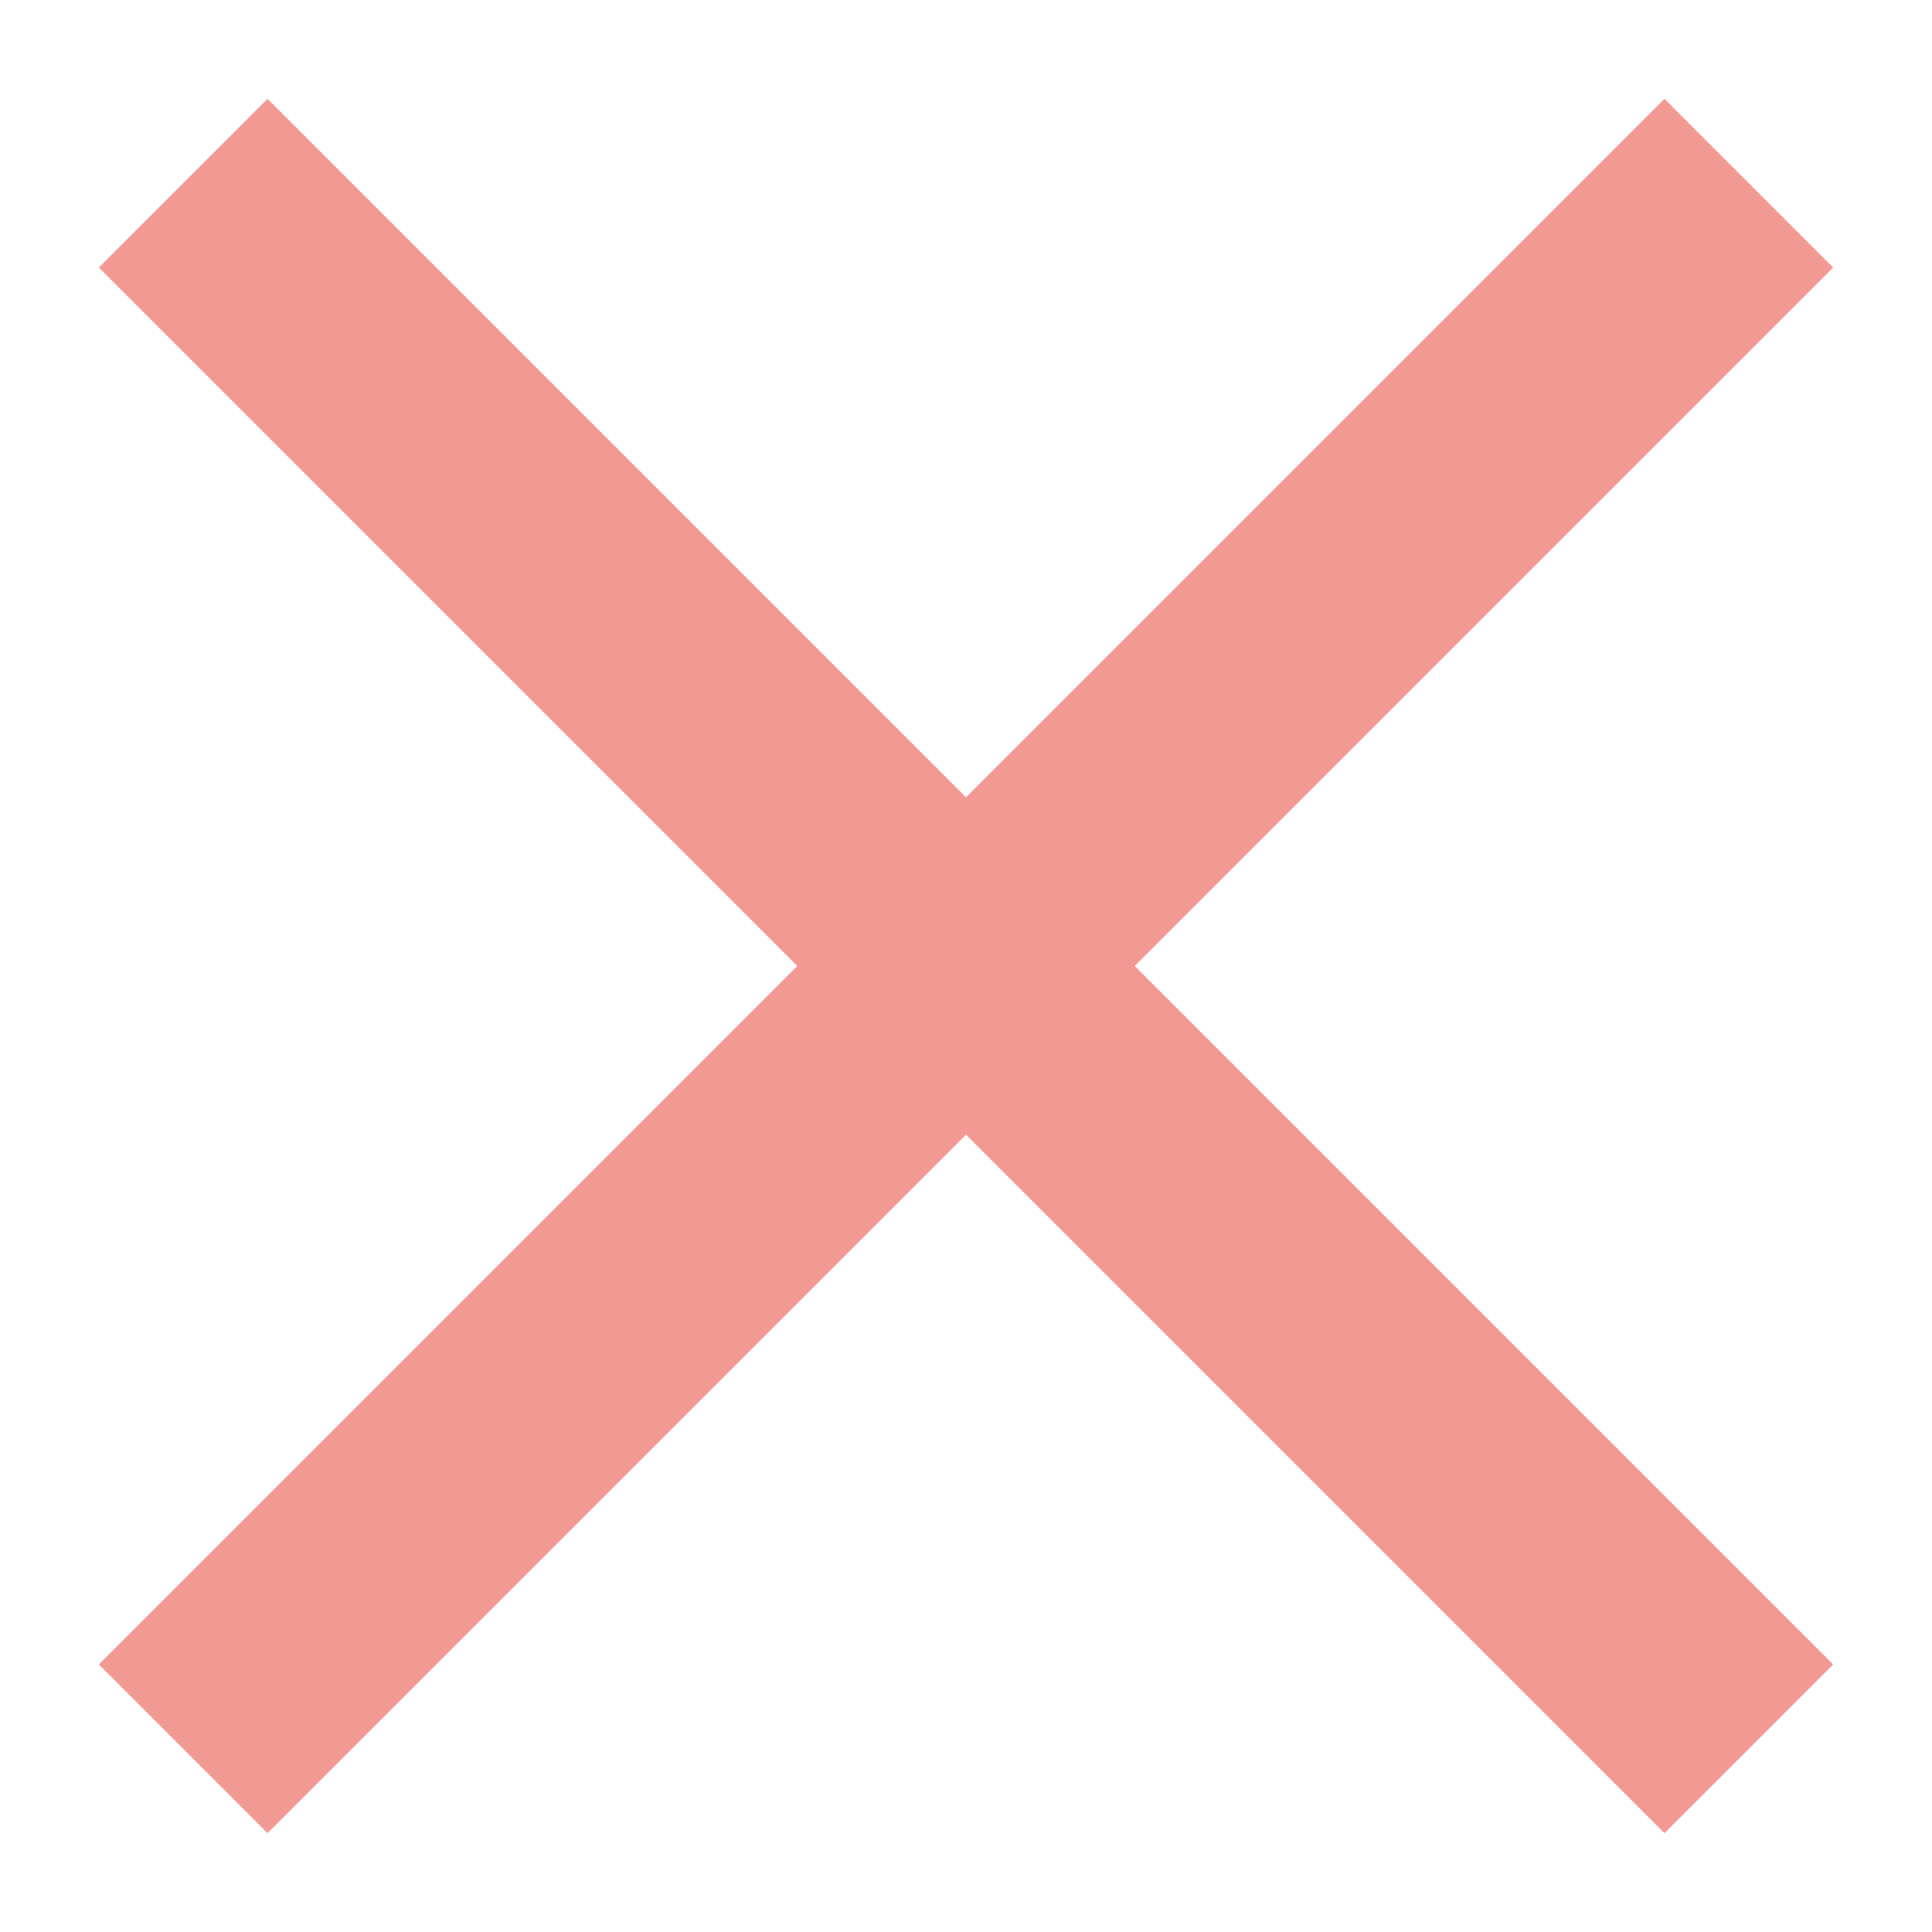
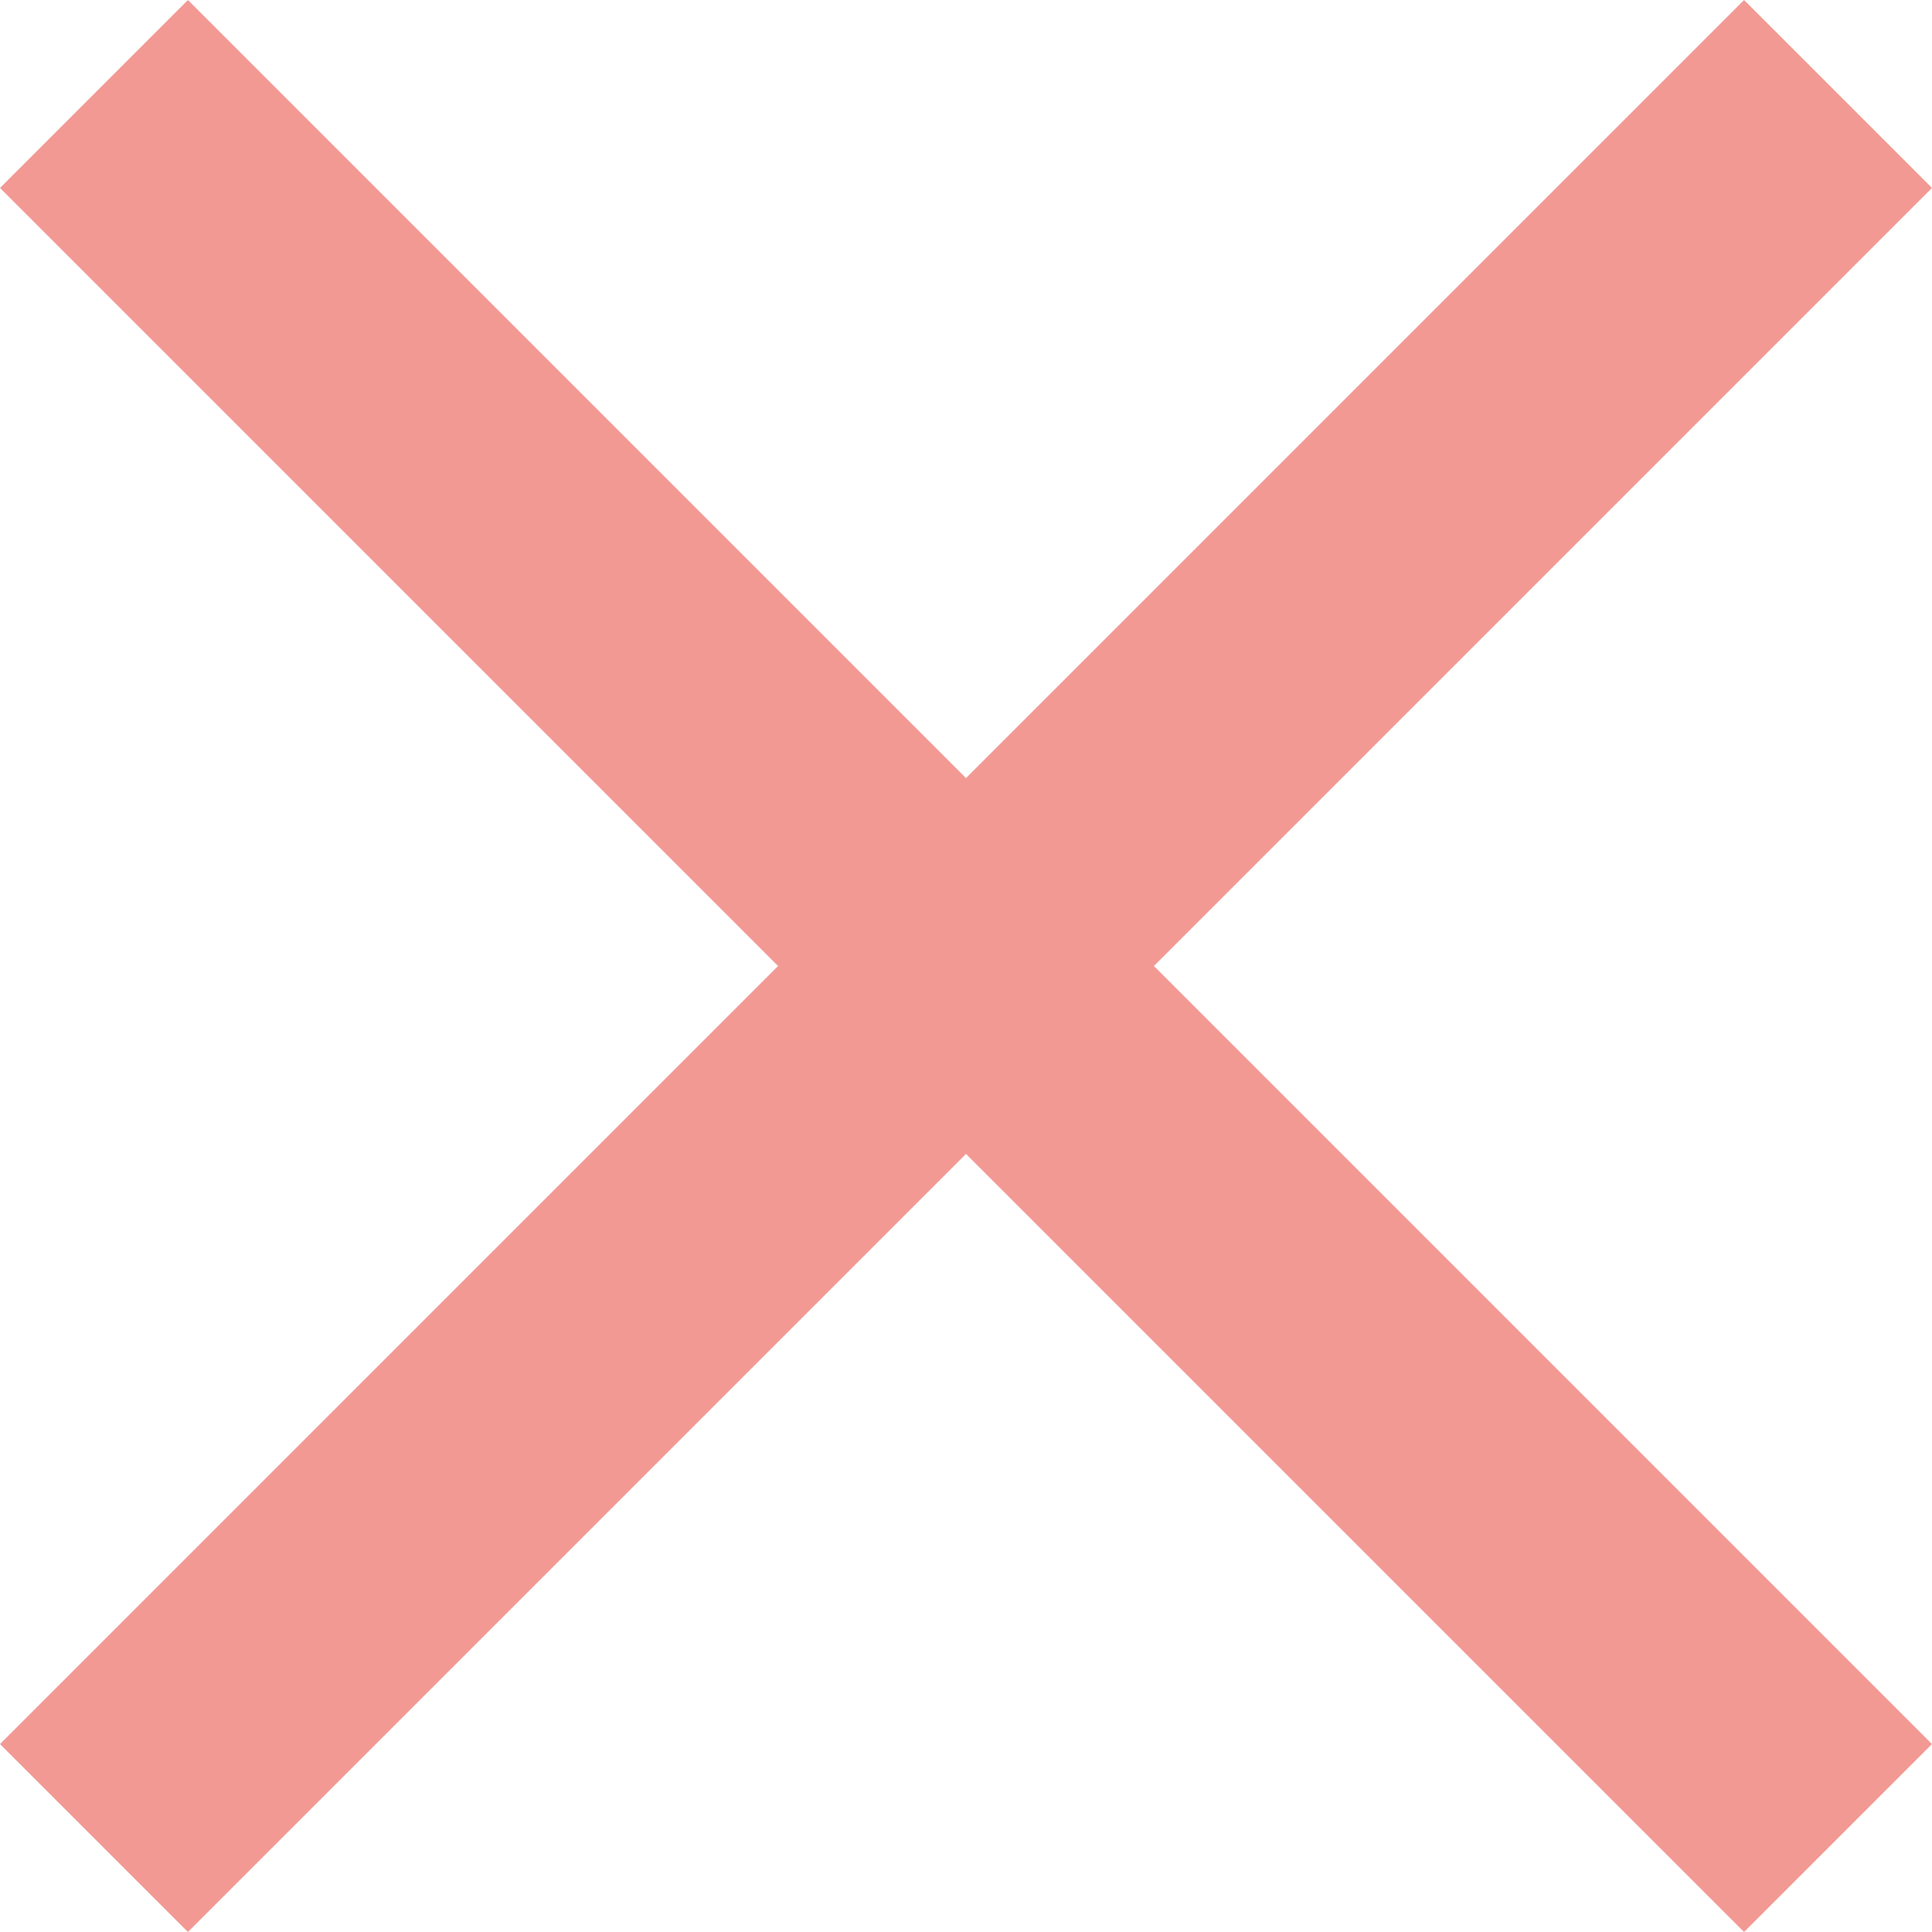
- <svg xmlns="http://www.w3.org/2000/svg" version="1.1" x="0px" y="0px" viewBox="0 0 113.386 113.386" style="enable-background:new 0 0 113.386 113.386;" xml:space="preserve">
-   <style type="text/css">
- 	.st0{display:none;}
- 	.st1{display:inline;opacity:0.55;}
- 	.st2{fill:#008D36;}
- 	.st3{opacity:0.5;}
- 	.st4{fill:none;stroke:#E6332A;stroke-width:14;stroke-miterlimit:10;}
- </style>
-   <g id="Layer_1" class="st0">
-     <g class="st1">
-       <path class="st2" d="M56.693,17c21.887,0,39.693,17.806,39.693,39.693S78.58,96.386,56.693,96.386S17,78.58,17,56.693    S34.806,17,56.693,17 M56.693,3C27.039,3,3,27.039,3,56.693c0,29.654,24.039,53.693,53.693,53.693    c29.654,0,53.693-24.039,53.693-53.693C110.386,27.039,86.347,3,56.693,3L56.693,3z" />
-     </g>
-   </g>
-   <g id="Layer_2">
-     <g class="st3">
-       <g>
-         <line class="st4" x1="102.636" y1="10.75" x2="10.75" y2="102.636" />
-       </g>
-       <g>
-         <line class="st4" x1="102.636" y1="102.636" x2="10.75" y2="10.75" />
-       </g>
-     </g>
+ <svg xmlns="http://www.w3.org/2000/svg" id="Wrong_seq" data-name="Wrong seq" viewBox="0 0 947.847 947.847">
+   <defs>
+     <style>.cls-1{opacity:0.5;}.cls-2{fill:none;stroke:#e5332a;stroke-miterlimit:10;stroke-width:130.371px;}</style>
+   </defs>
+   <g class="cls-1">
+     <line class="cls-2" x1="901.754" y1="46.093" x2="46.093" y2="901.754" />
+     <line class="cls-2" x1="901.754" y1="901.754" x2="46.093" y2="46.093" />
  </g>
</svg>
